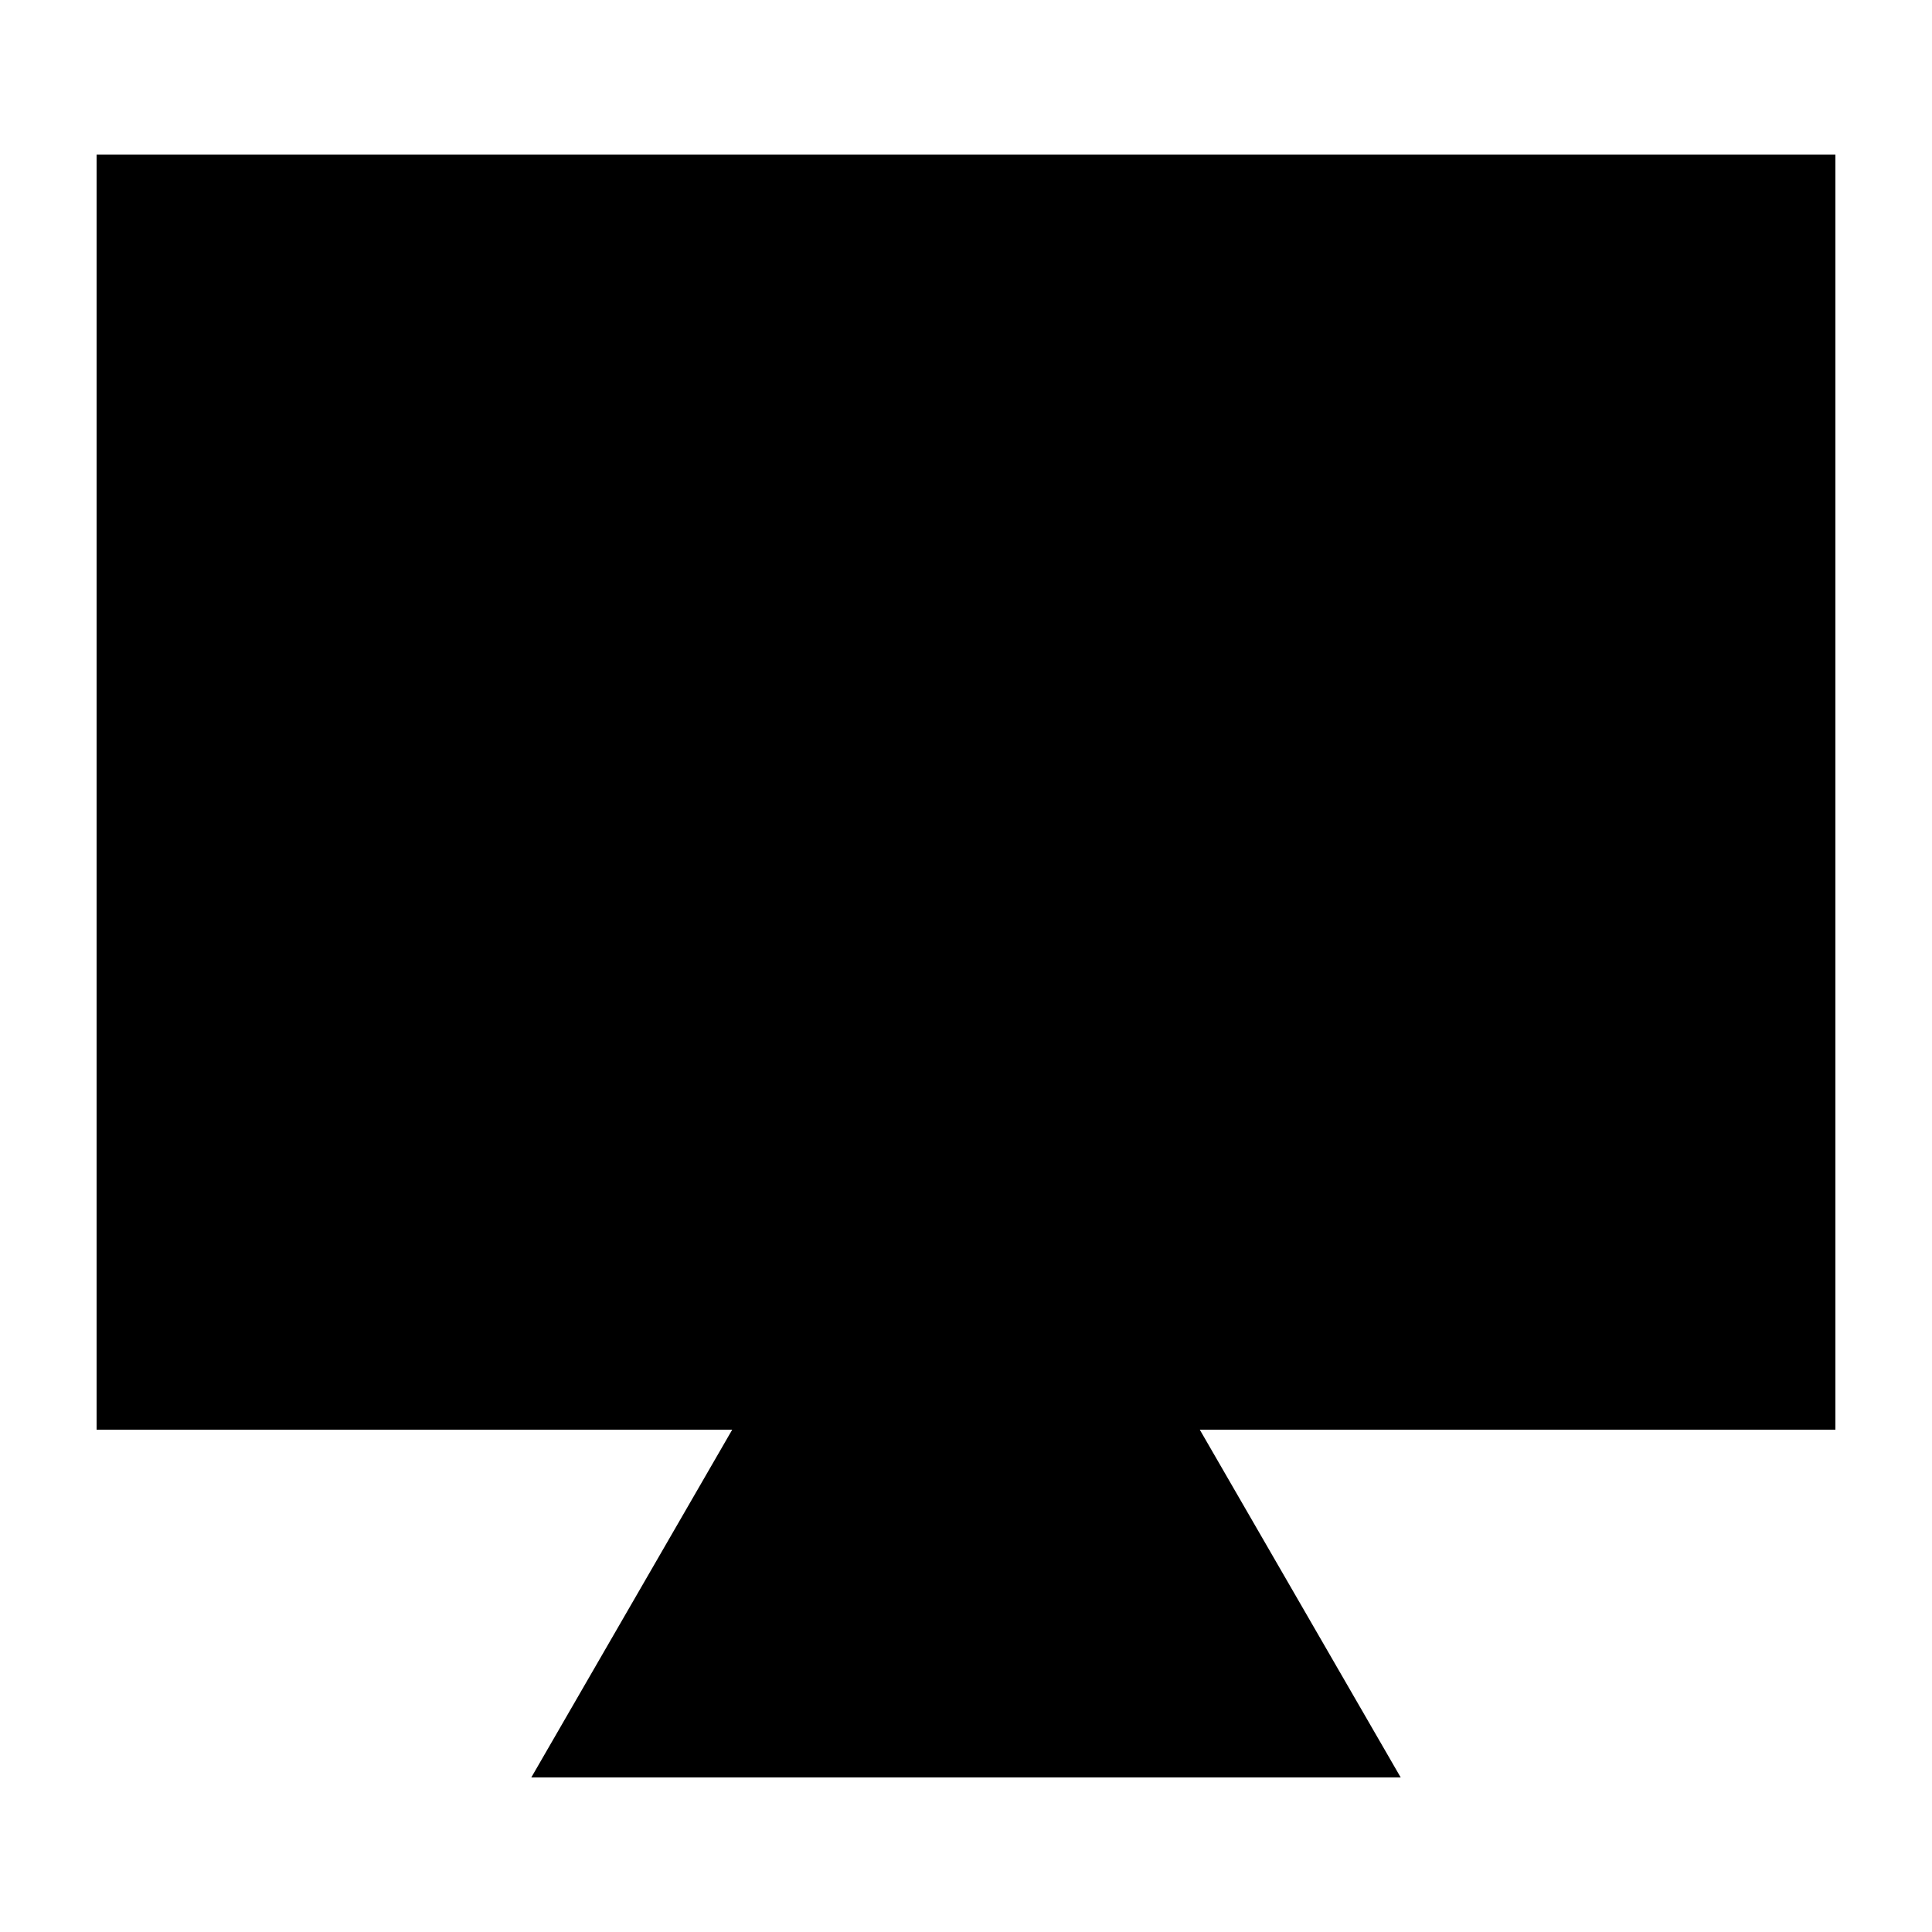
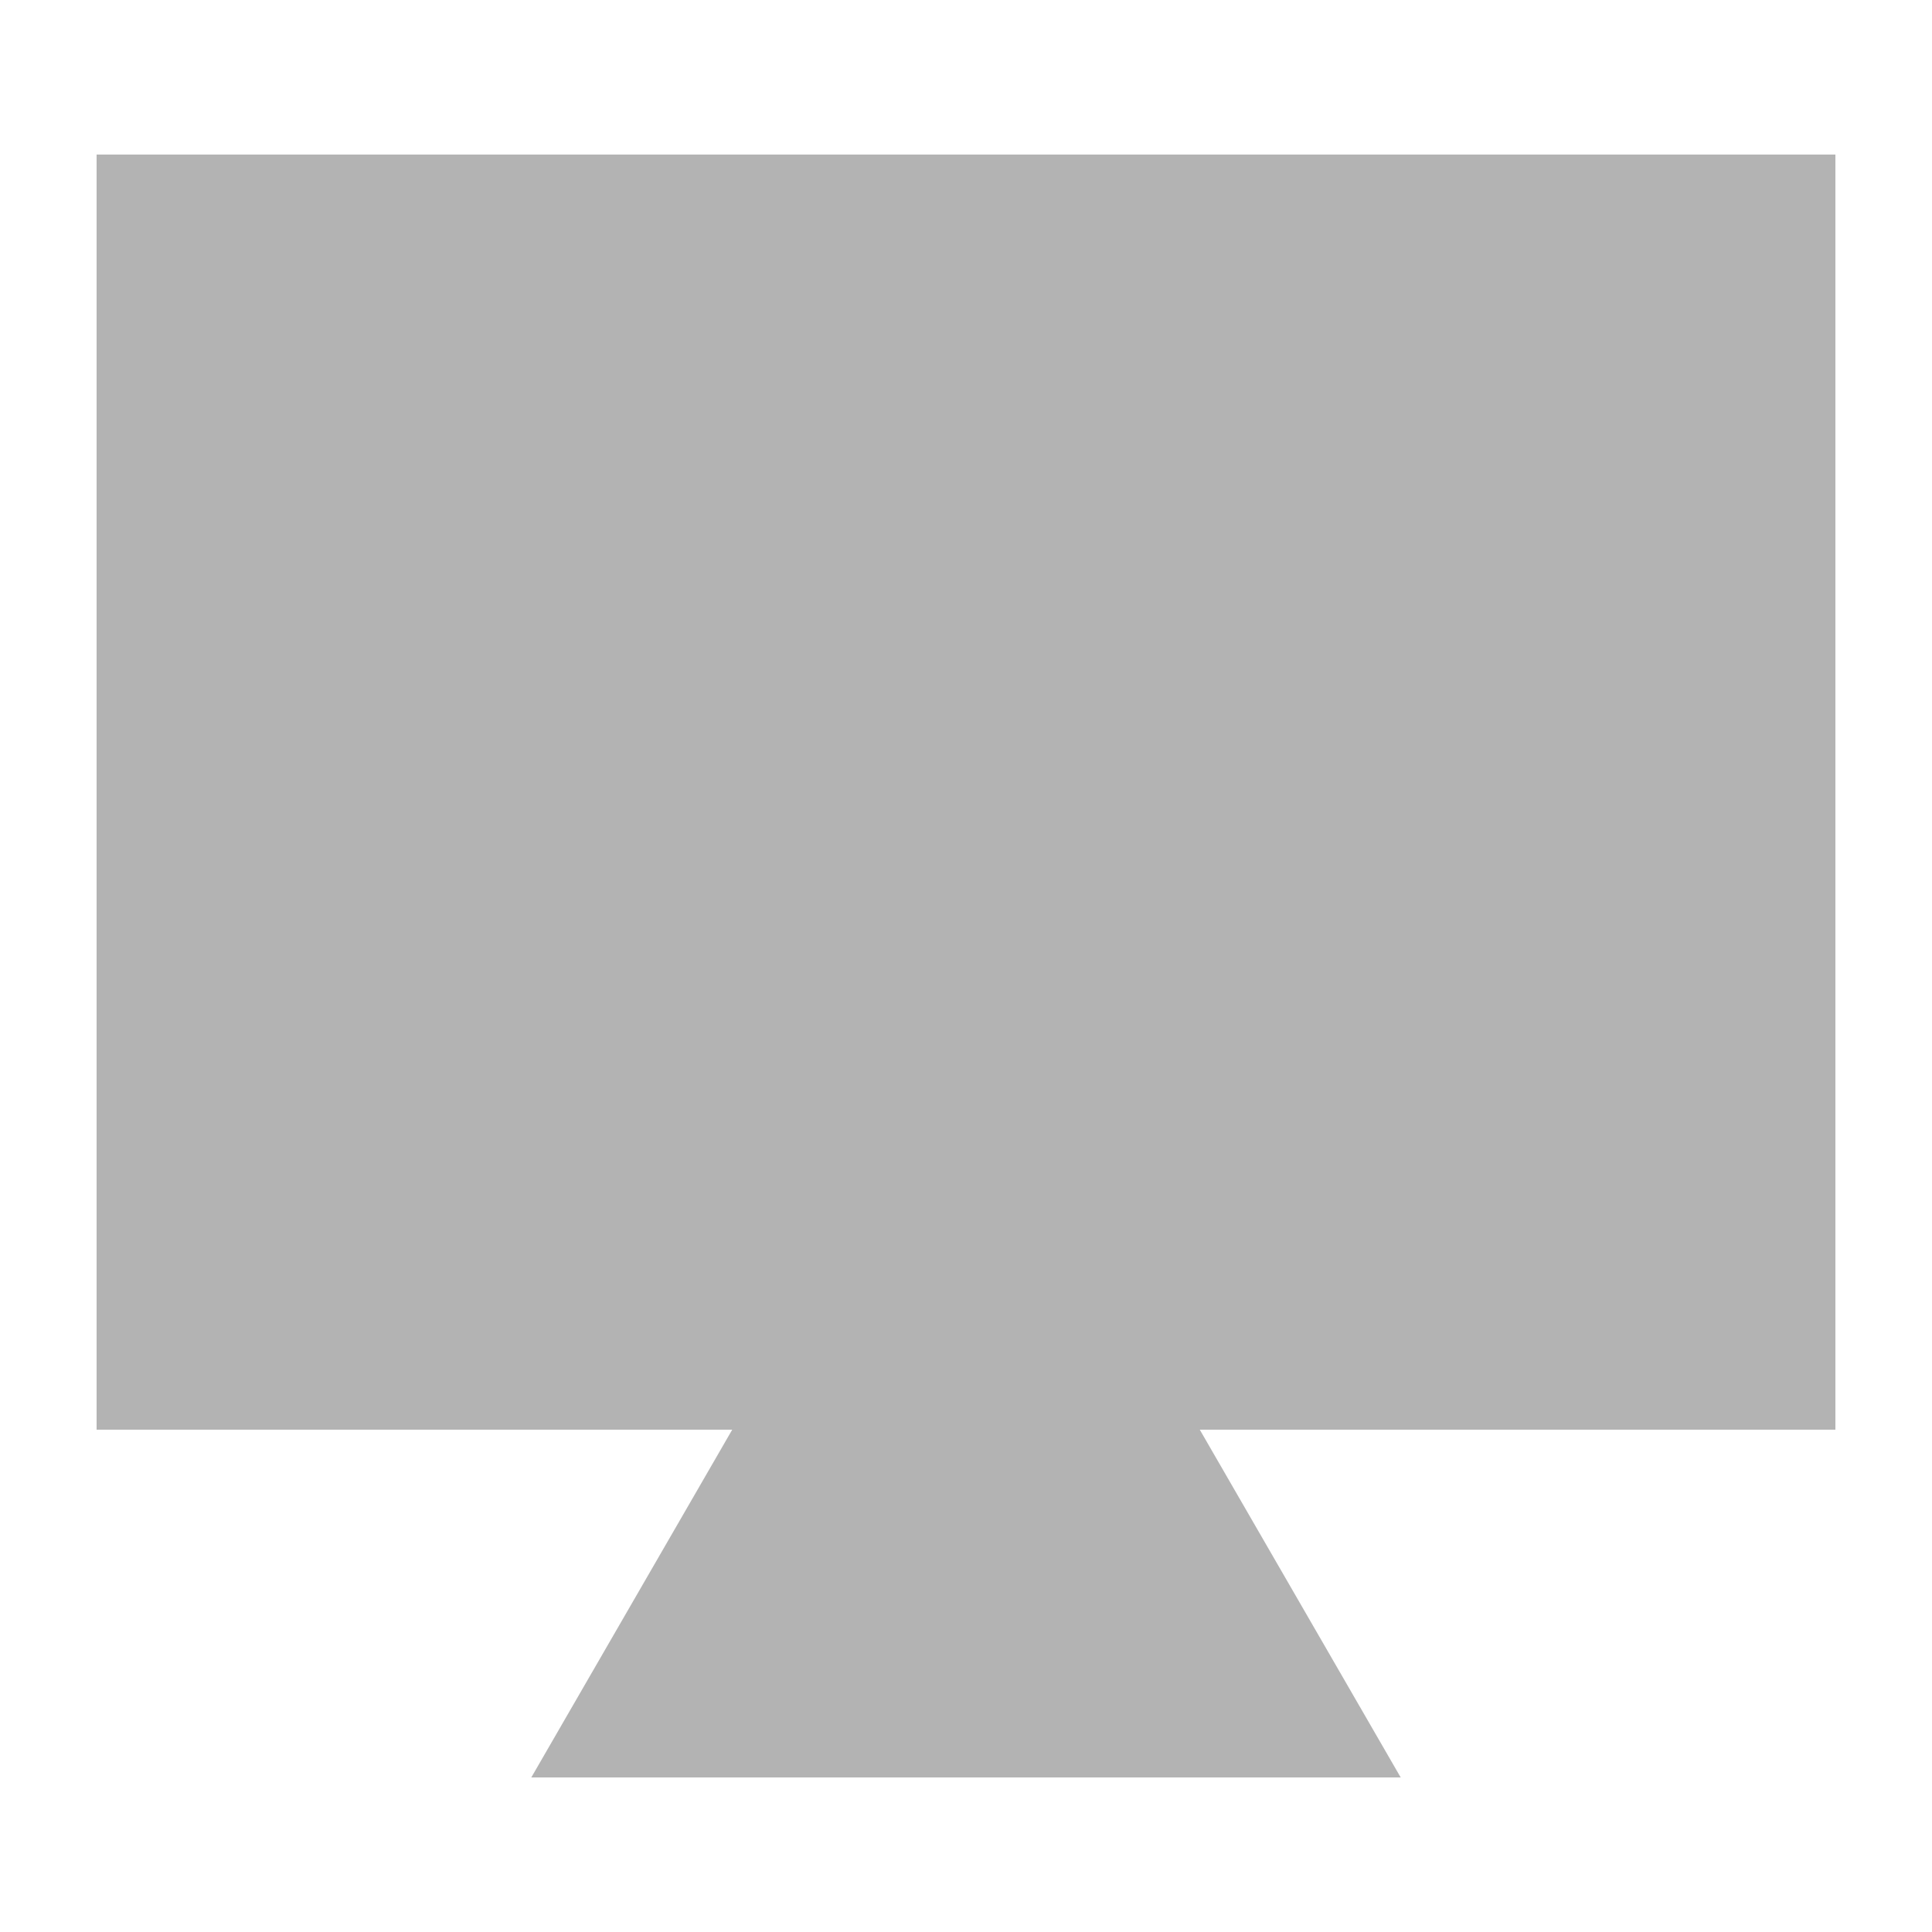
<svg xmlns="http://www.w3.org/2000/svg" version="1.1" x="0px" y="0px" viewBox="0 0 100 100" enable-background="new 0 0 100 100" xml:space="preserve" style="max-width:100%" height="100%">
-   <polygon points="95,8 5,8 5,74 37.9,74 27.5,92 72.5,92 62.1,74 95,74 " style="" fill="currentColor" />
+   <polygon points="95,8 5,8 5,74 37.9,74 27.5,92 72.5,92 62.1,74 95,74 " style="" fill="#b3b3b3" />
</svg>
